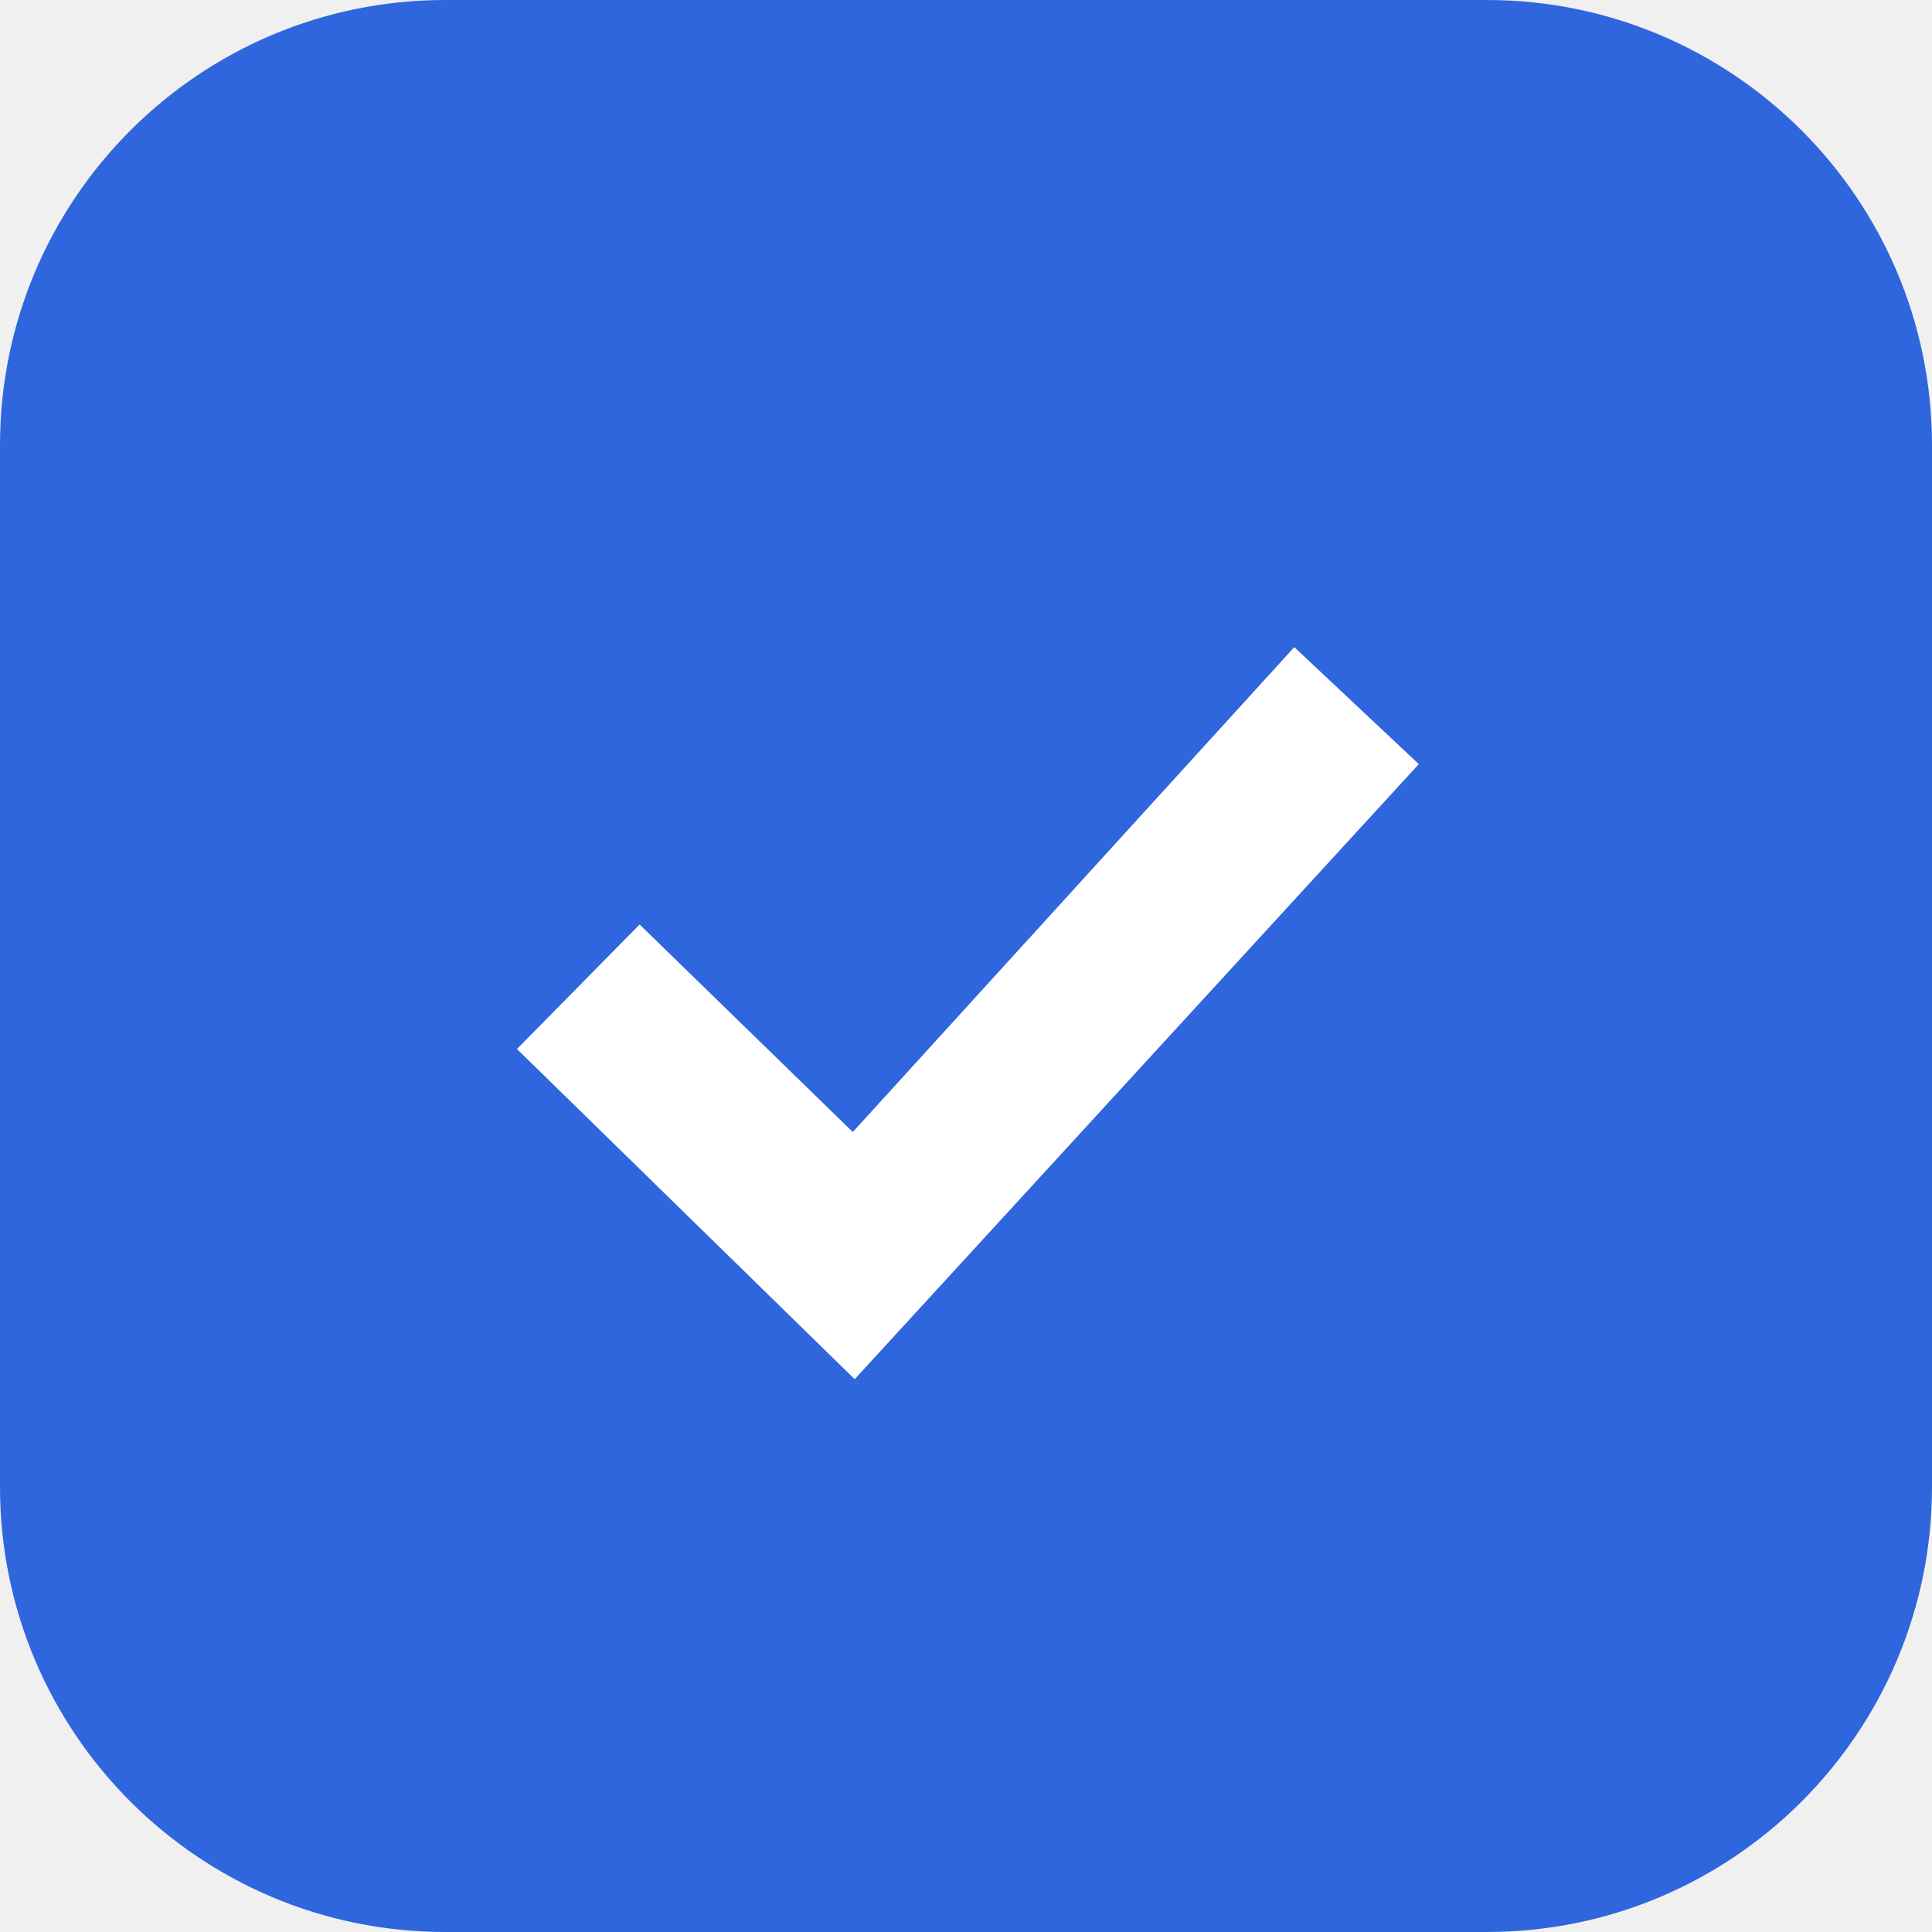
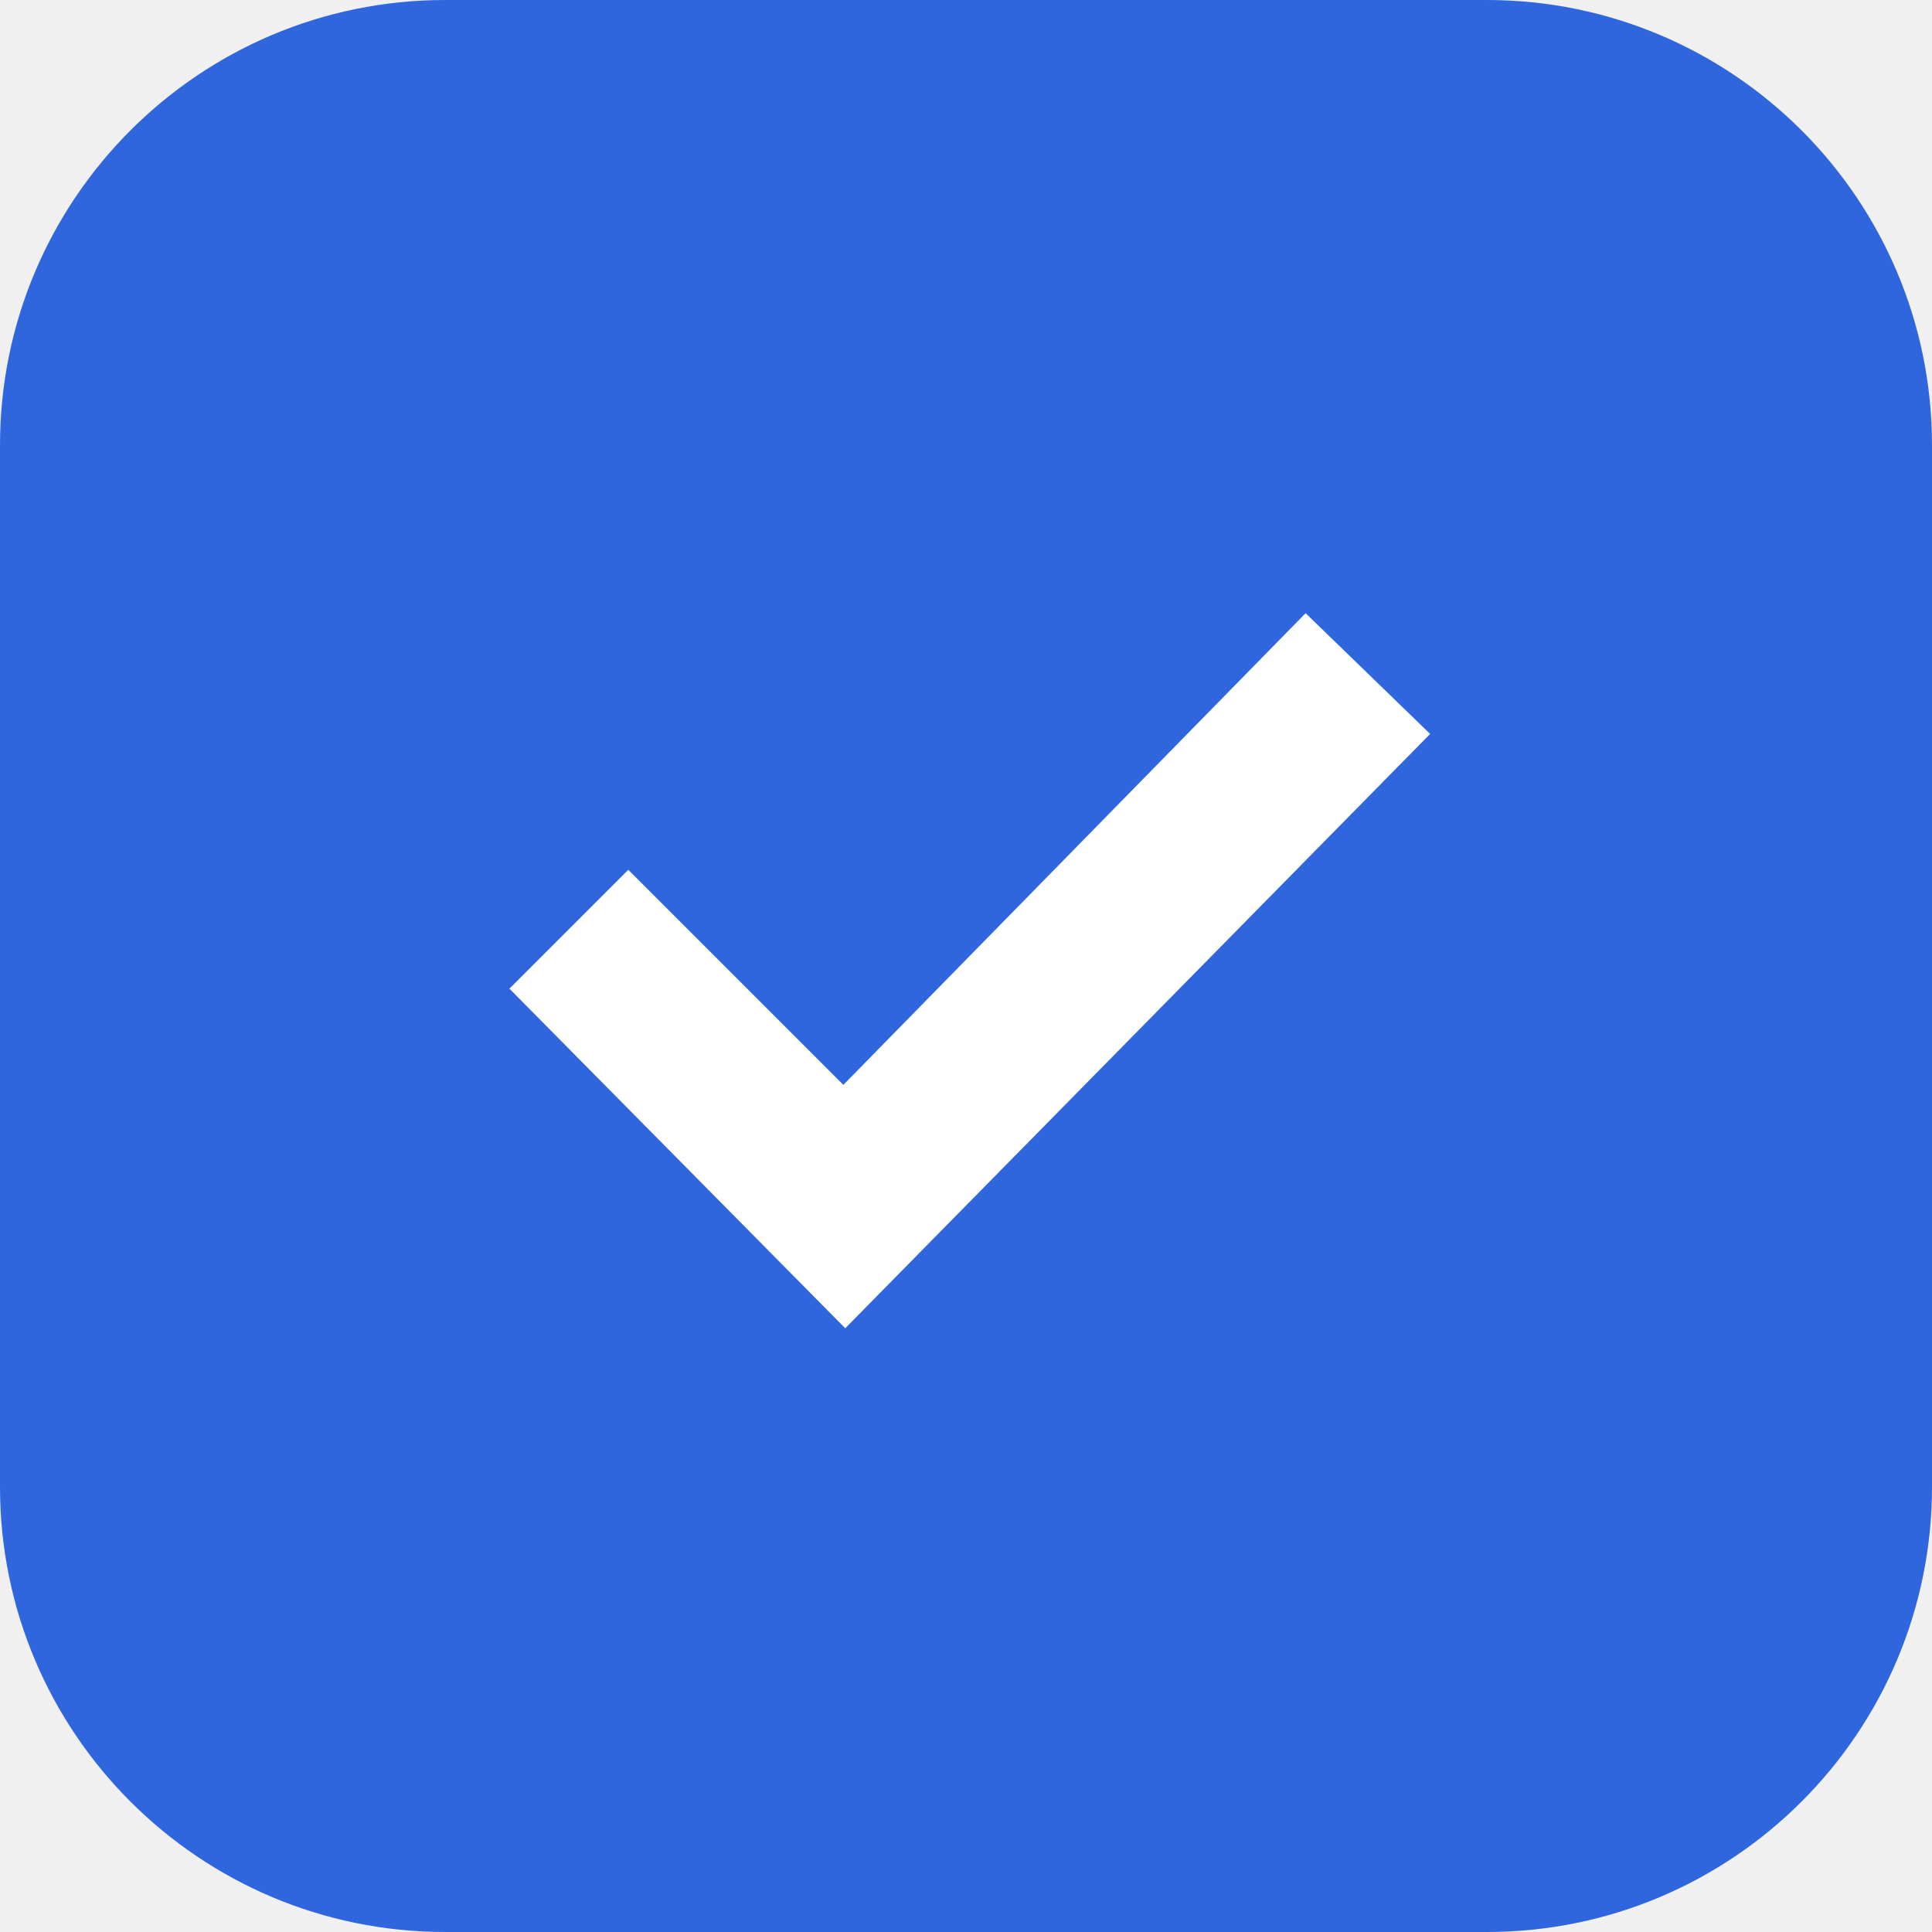
<svg xmlns="http://www.w3.org/2000/svg" width="1024" height="1024" viewBox="0 0 1024 1024" fill="none">
  <rect width="1024" height="1024" rx="236" fill="#2F66DD" />
-   <path d="M274 556L339 490L452 600L686 343L752 405L453 731Z" fill="#FFFFFF" />
+   <path d="M270 524L333 461L447 575L692 325L758 389L448 704Z" fill="#FFFFFF" />
</svg>
